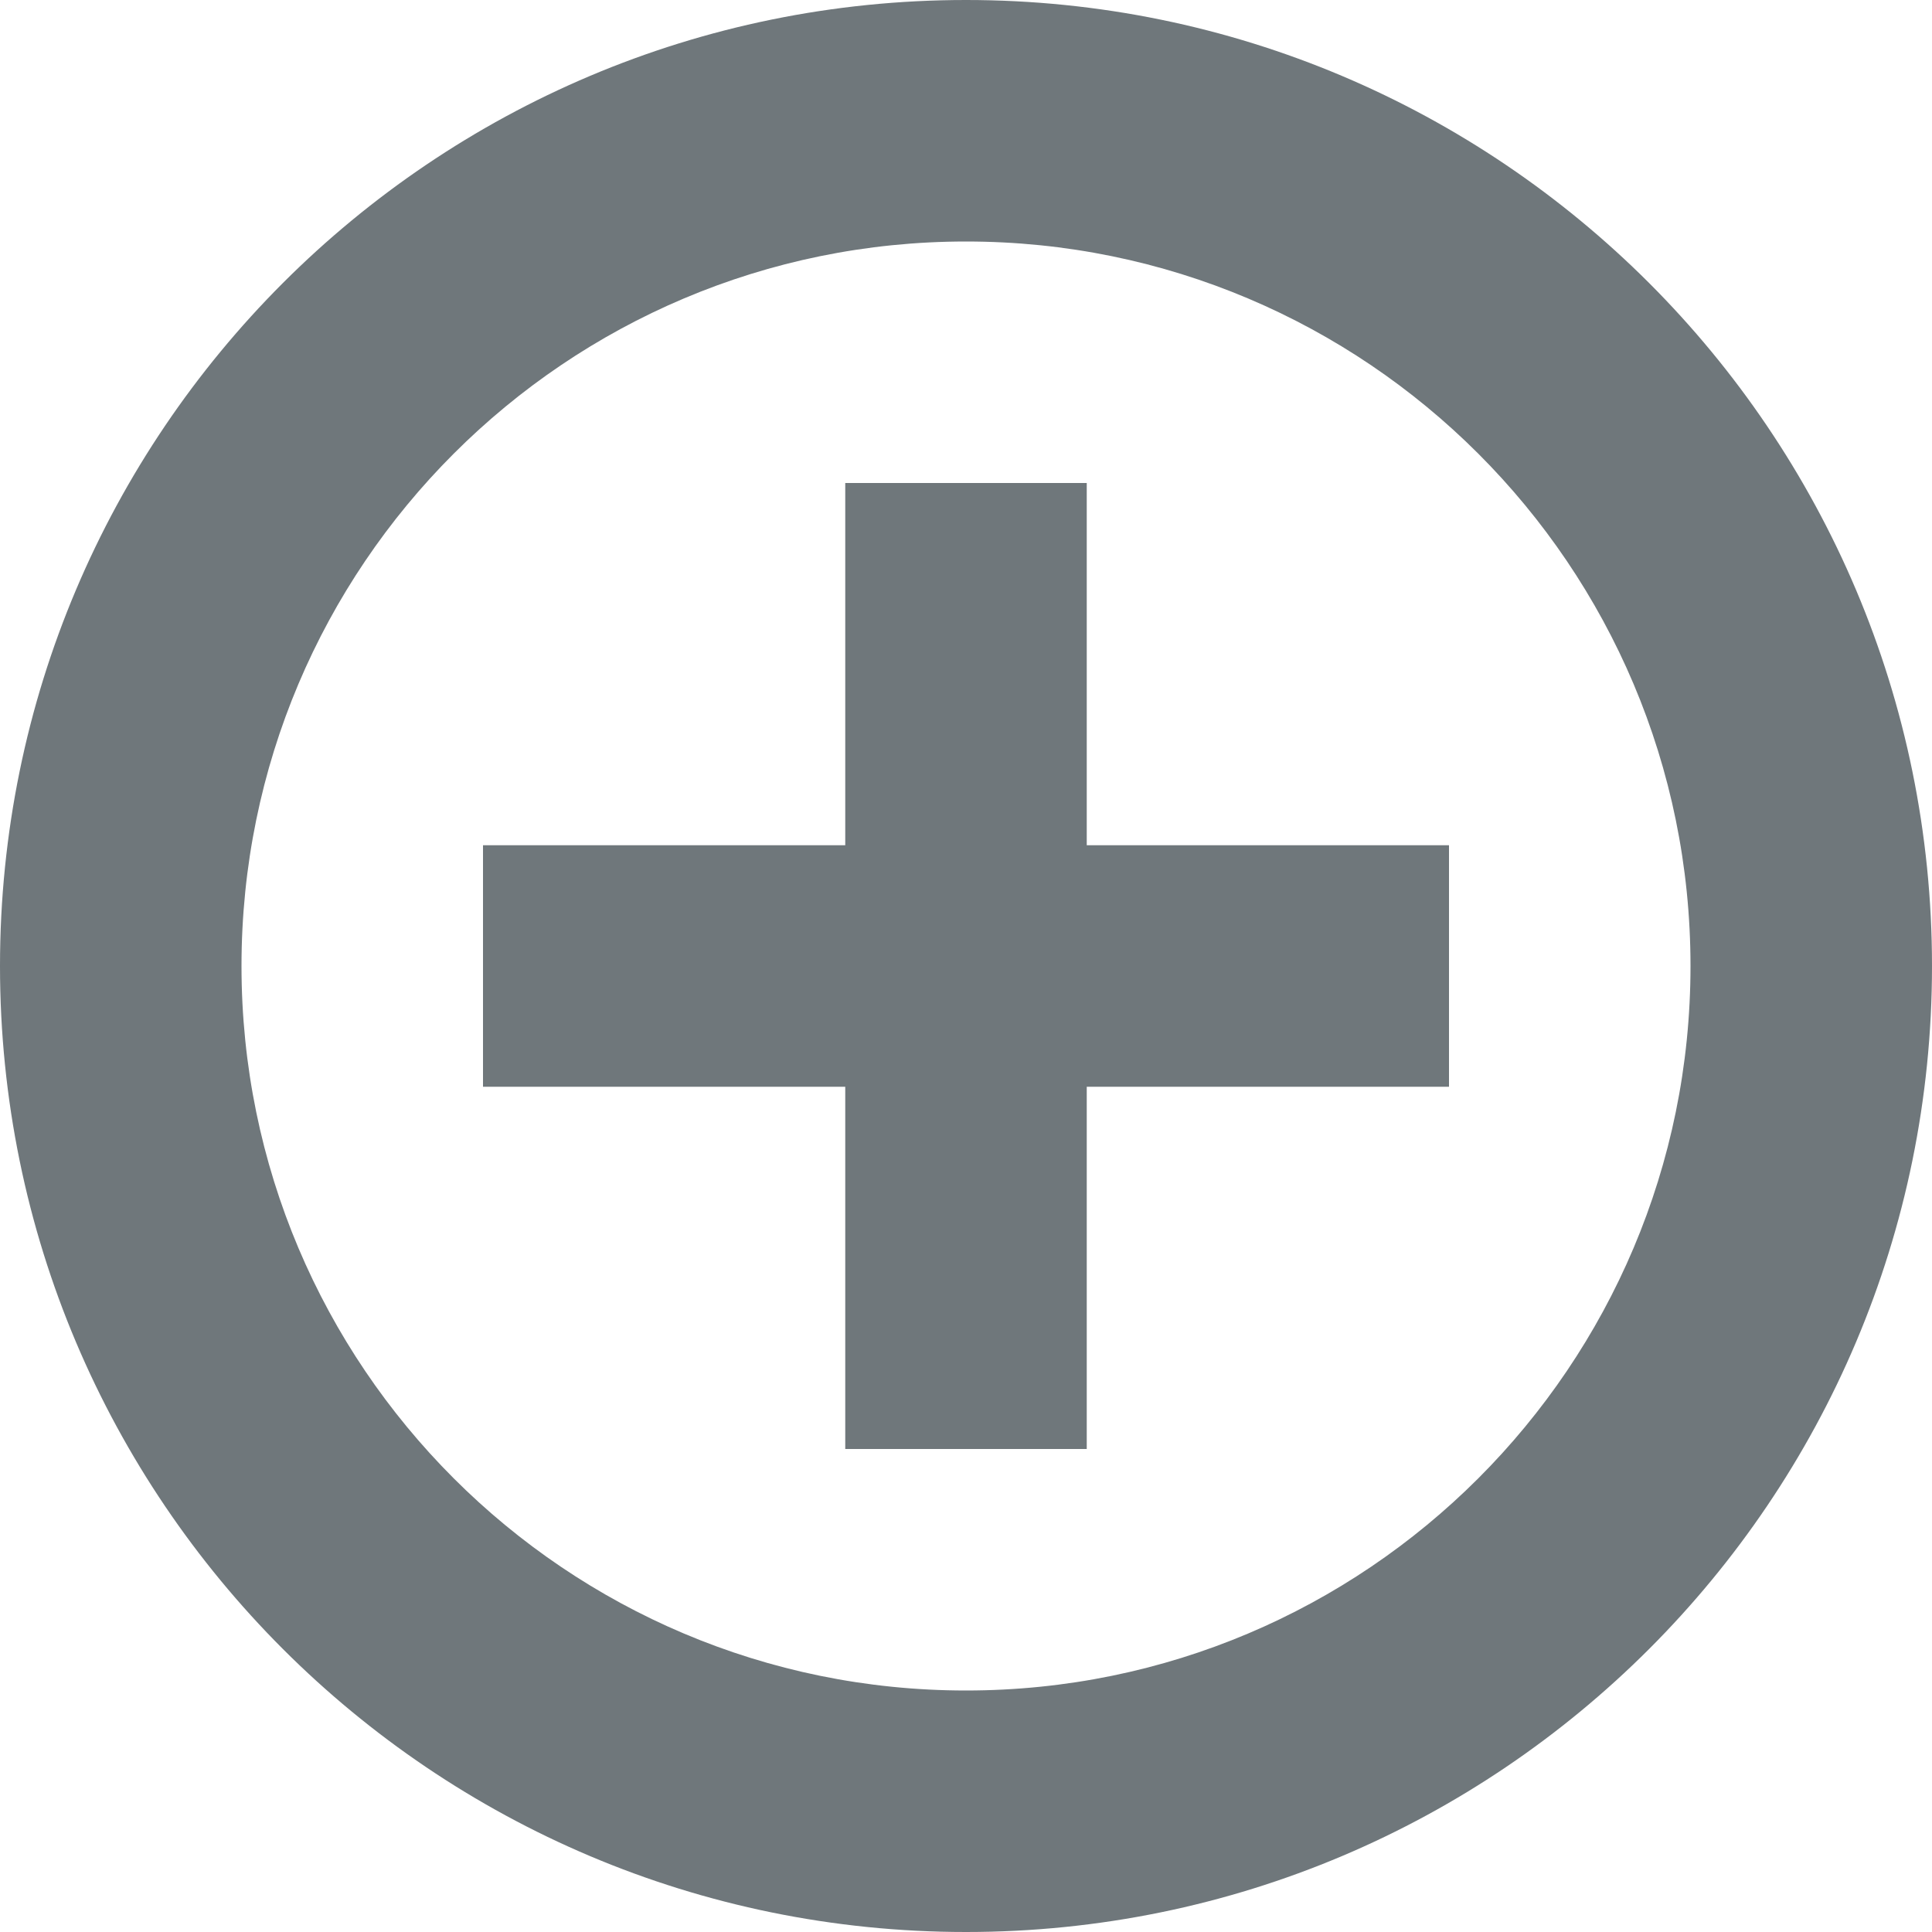
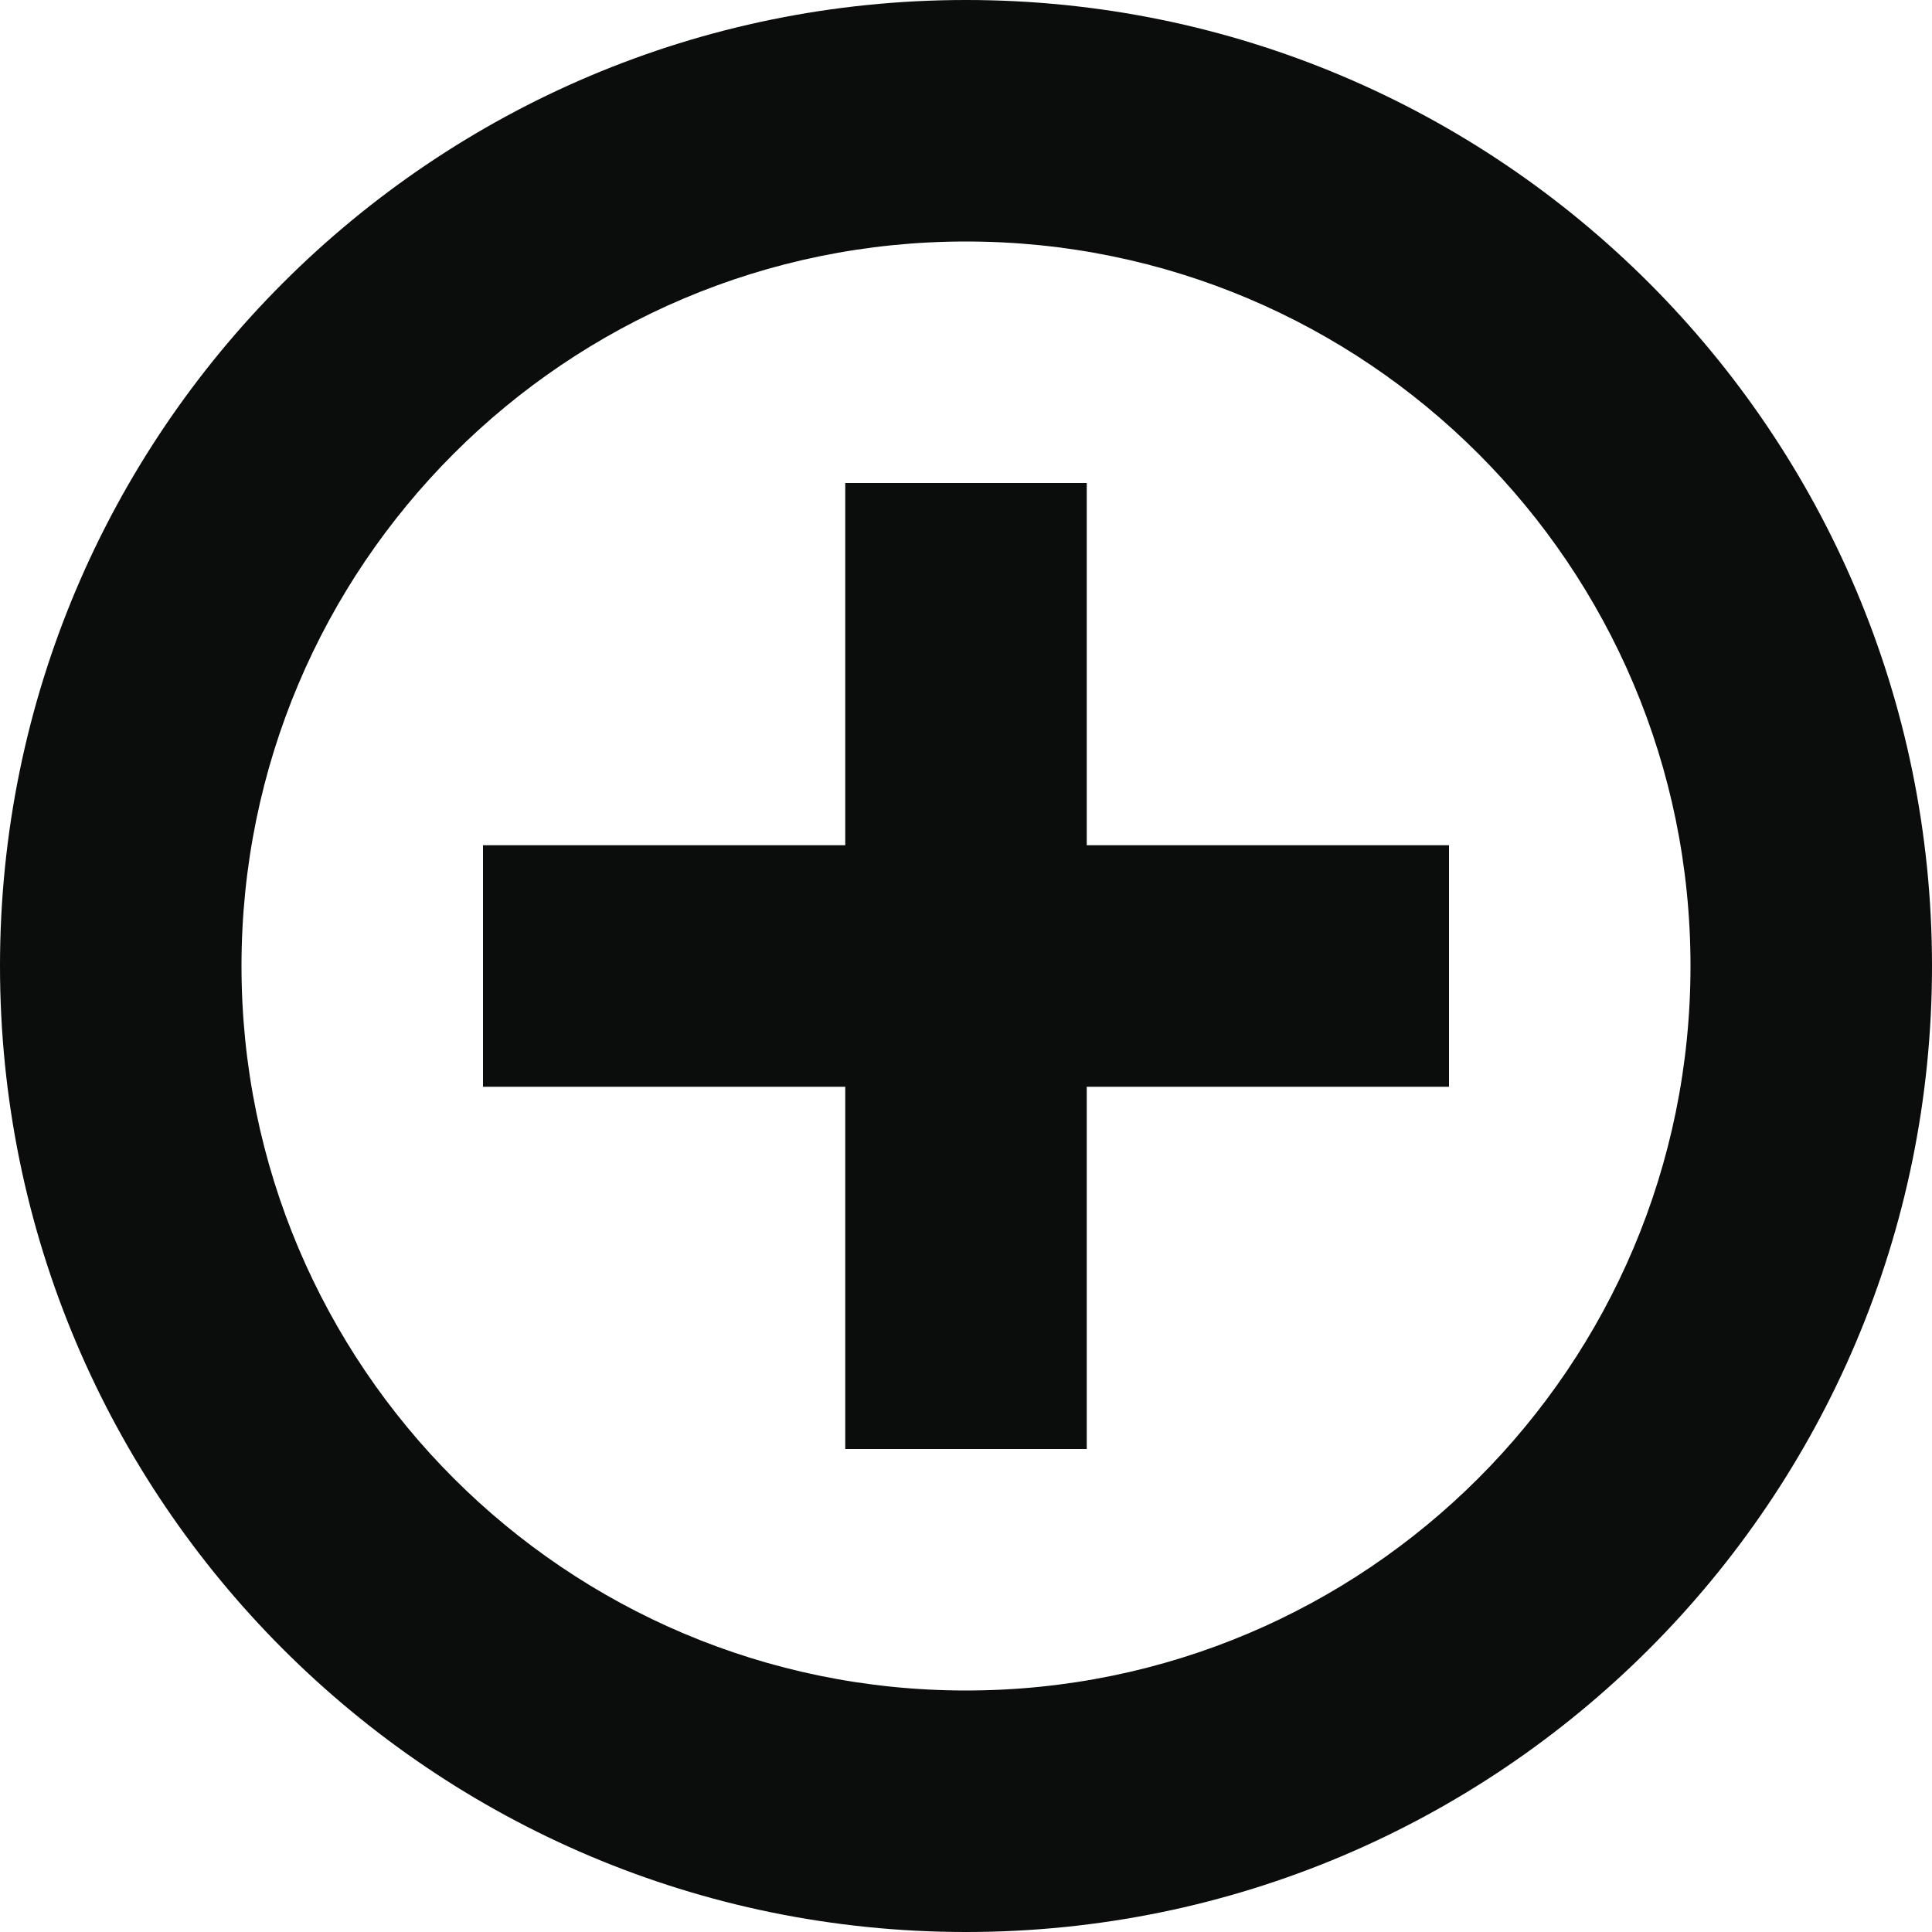
<svg xmlns="http://www.w3.org/2000/svg" width="16px" height="16px" viewBox="0 0 16 16" version="1.1">
  <defs />
  <g id="Page-1" stroke="none" stroke-width="1" fill="none" fill-rule="evenodd">
-     <g id="Add_icon" fill="#6F777B">
+     <g id="Add_icon" fill="#0B0C0C">
      <path d="M7,9 L4,9 L4,7 L7,7 L7,4 L9,4 L9,7 L12,7 L12,9 L9,9 L9,12 L7,12 L7,9 Z M8,16 C12.418,16 16,12.418 16,8 C16,3.582 12.418,0 8,0 C3.582,0 0,3.582 0,8 C0,12.418 3.582,16 8,16 Z M8,14 C11.314,14 14,11.314 14,8 C14,4.686 11.314,2 8,2 C4.686,2 2,4.686 2,8 C2,11.314 4.686,14 8,14 Z" id="add_icon" />
    </g>
  </g>
</svg>
